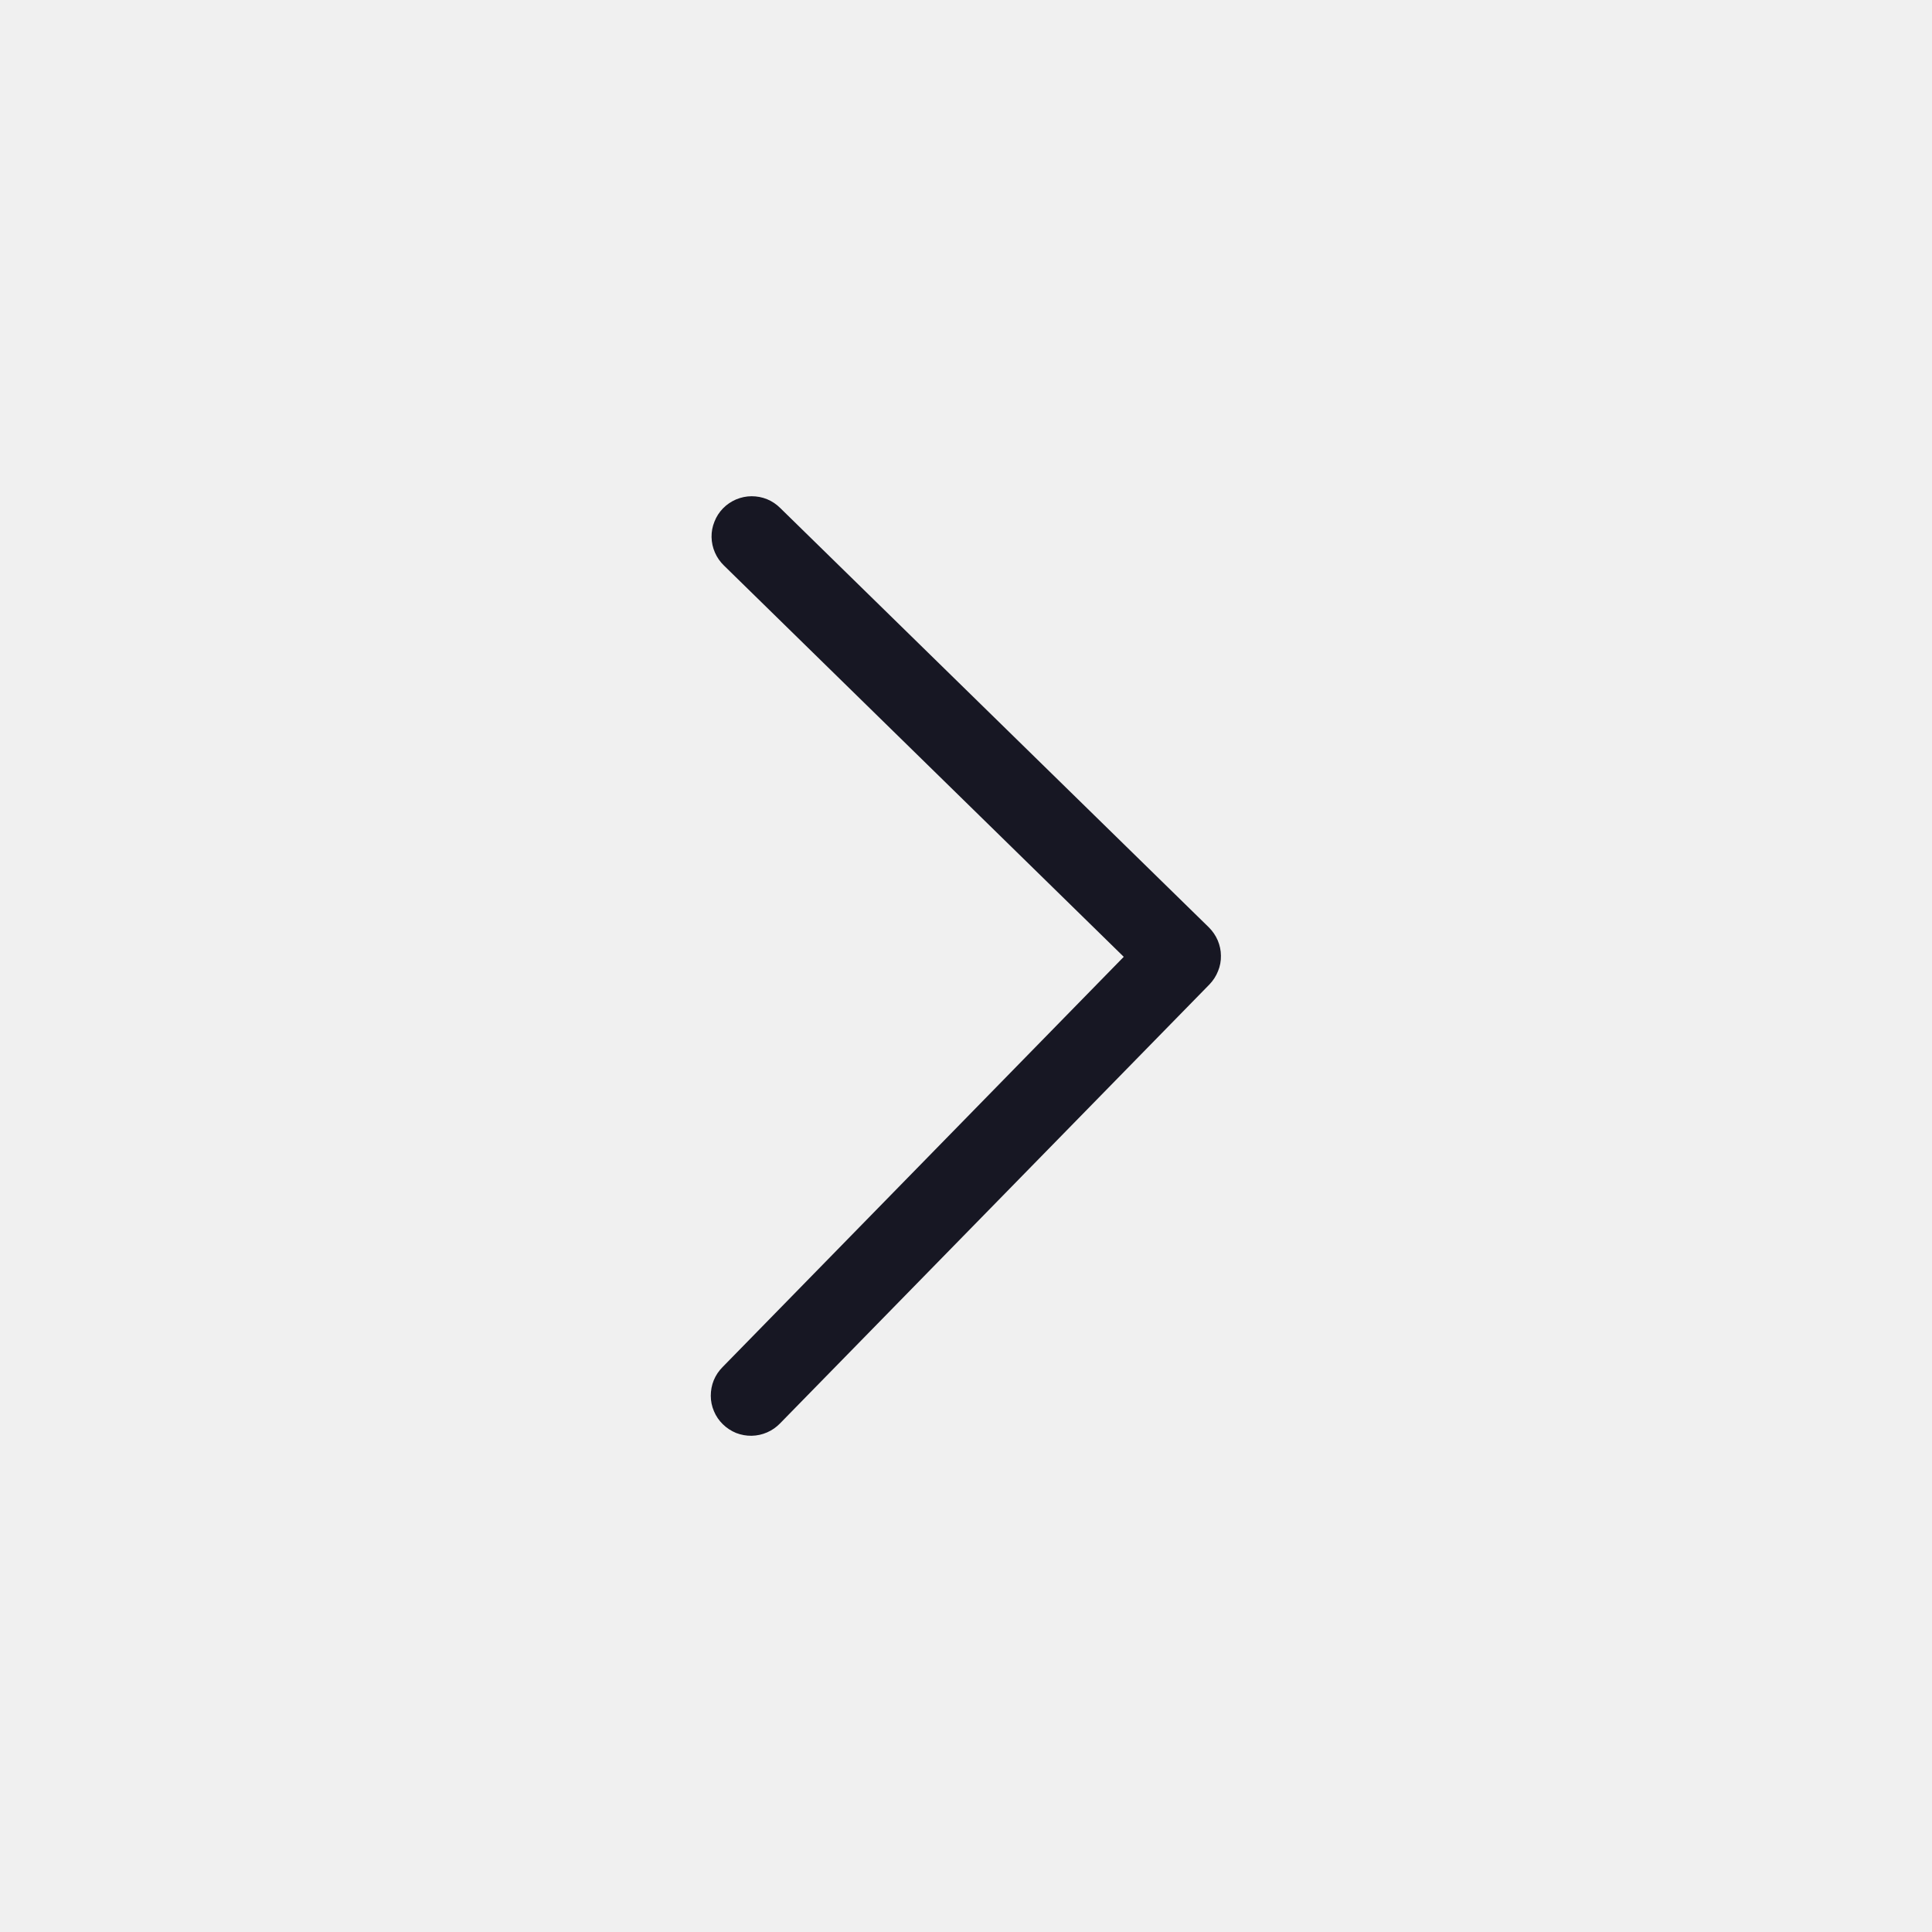
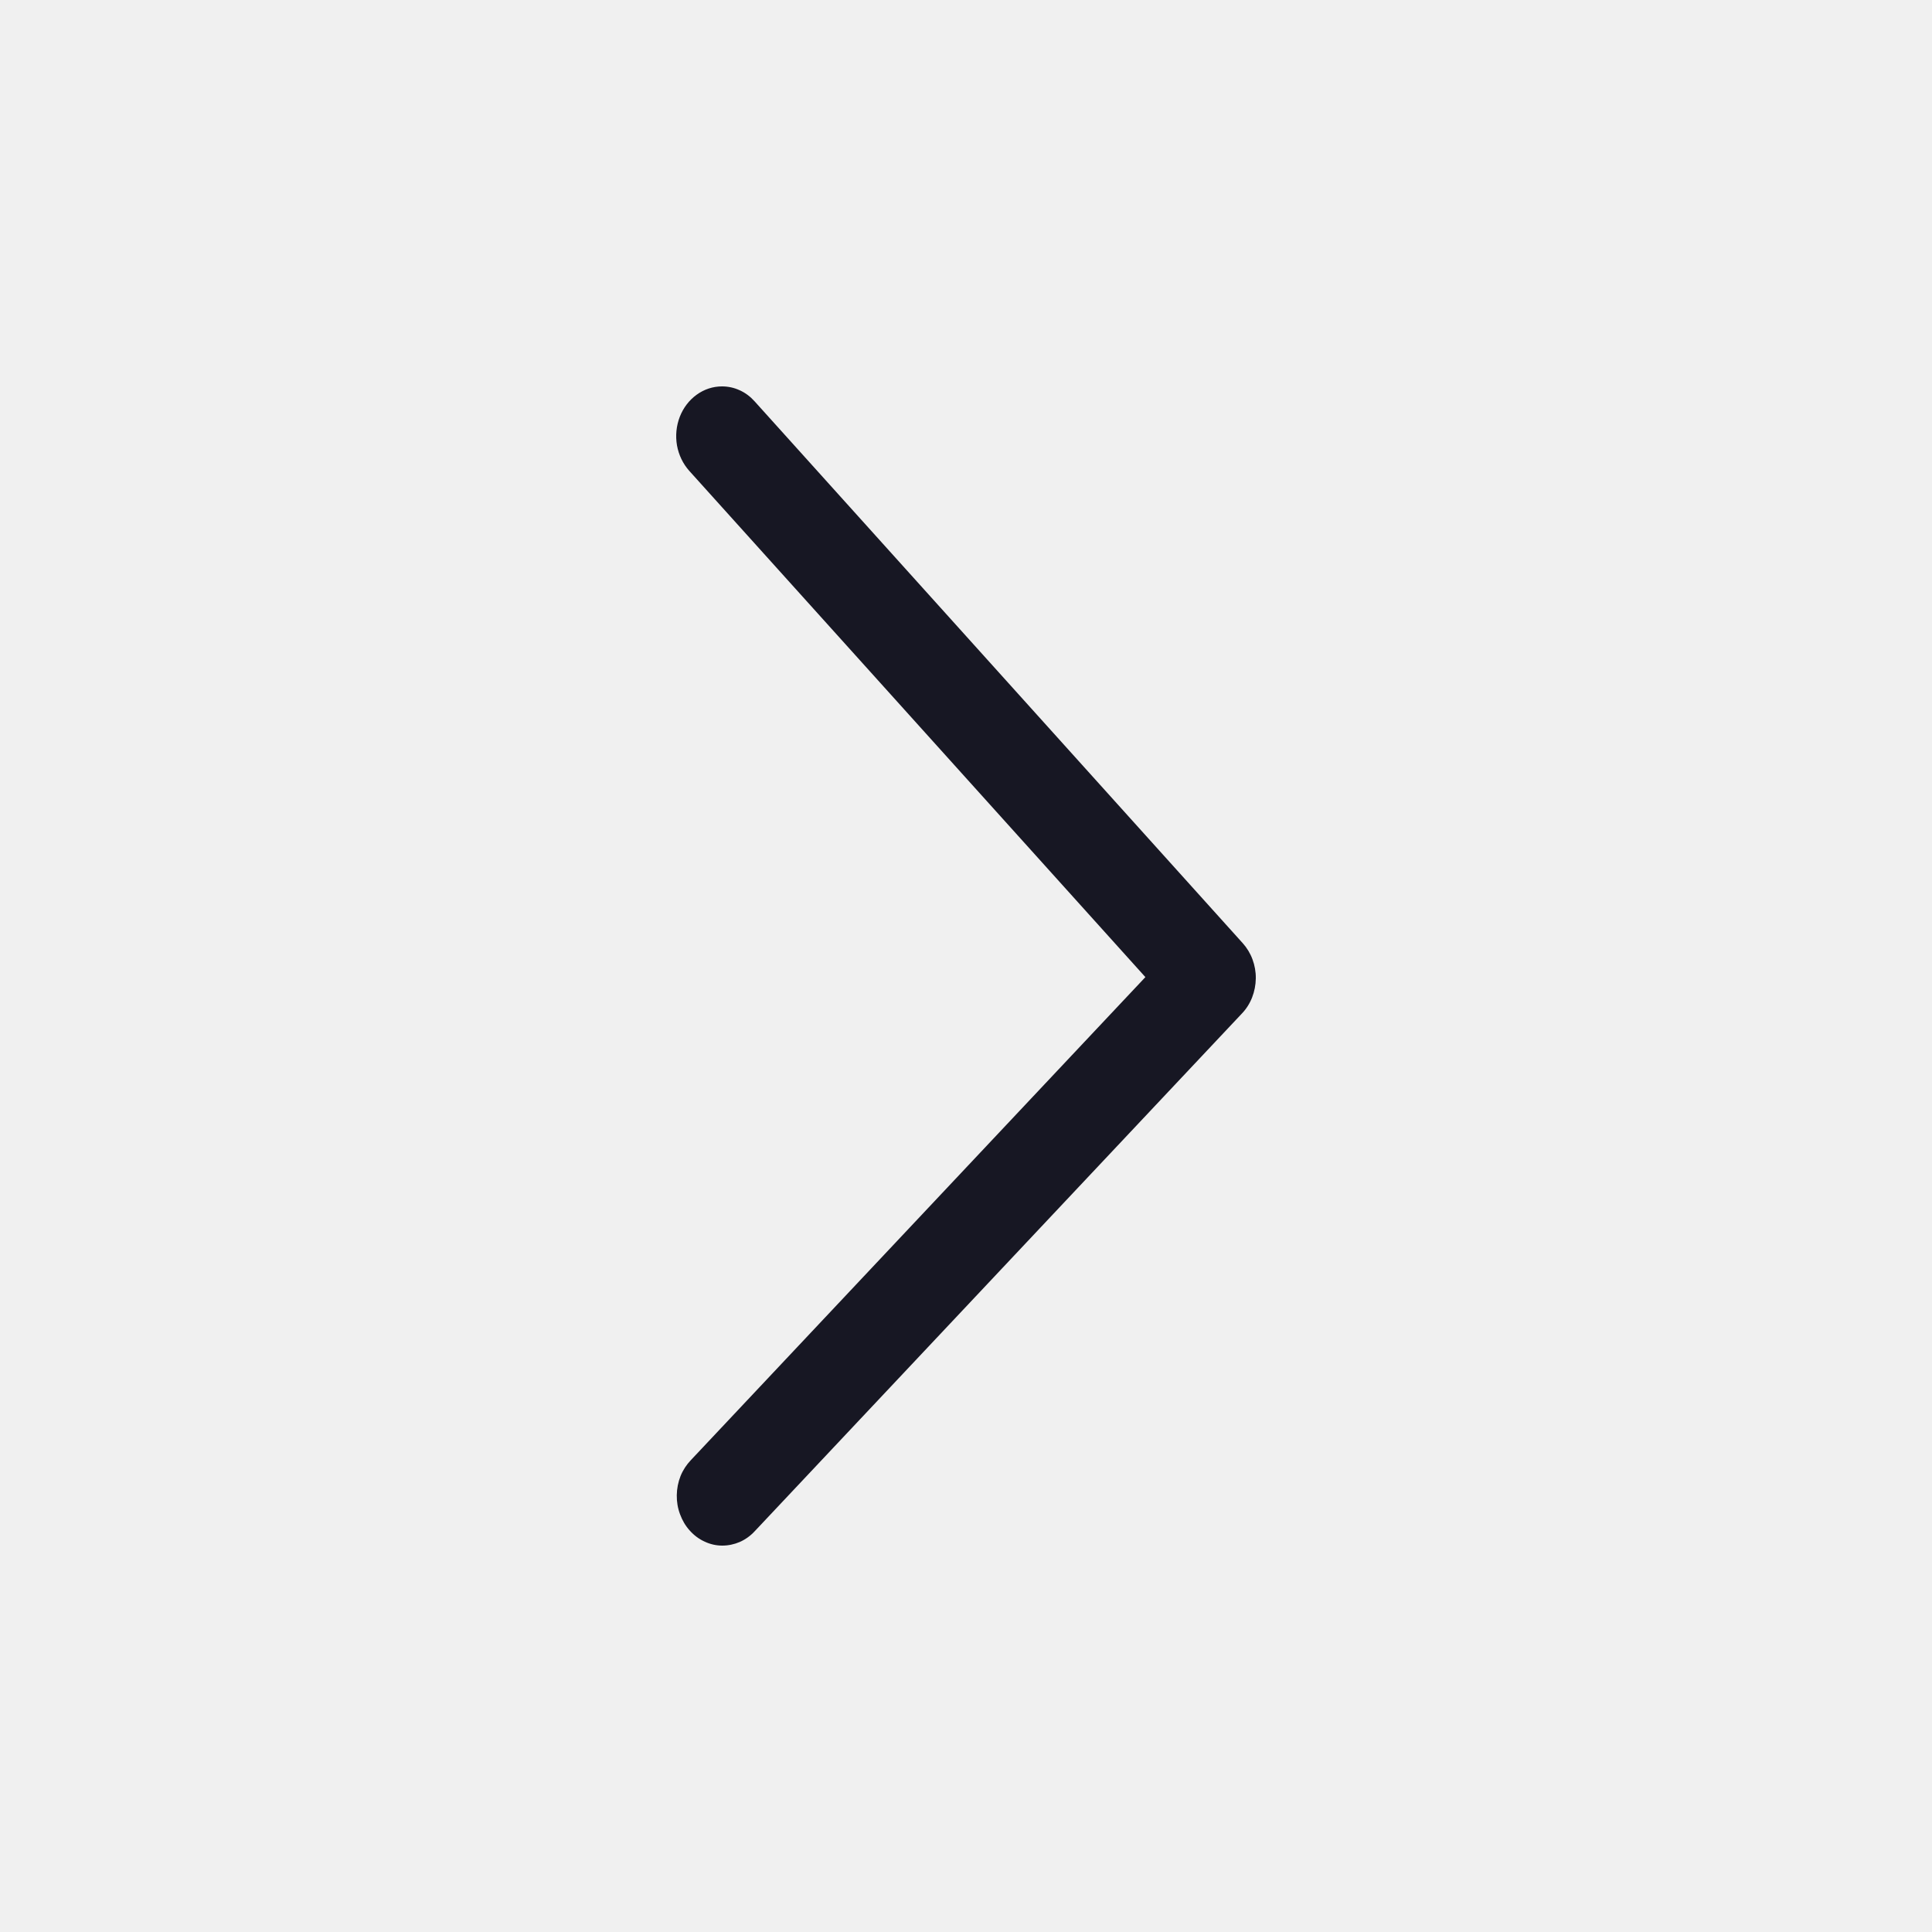
<svg xmlns="http://www.w3.org/2000/svg" width="20" height="20" viewBox="0 0 20 20" fill="none">
-   <g clip-path="url(#clip0_5313_35128)">
-     <path d="M12.514 9.6L8.077 5.259C8.038 5.22 7.992 5.189 7.941 5.168C7.89 5.147 7.835 5.137 7.78 5.137C7.725 5.137 7.671 5.149 7.62 5.17C7.569 5.192 7.523 5.223 7.485 5.262C7.446 5.302 7.416 5.348 7.396 5.4C7.375 5.451 7.365 5.505 7.366 5.56C7.367 5.615 7.379 5.67 7.401 5.72C7.423 5.771 7.455 5.816 7.494 5.854L11.633 9.905L7.48 14.152C7.441 14.191 7.41 14.237 7.389 14.288C7.368 14.339 7.358 14.394 7.358 14.449C7.358 14.504 7.369 14.558 7.391 14.609C7.412 14.66 7.444 14.706 7.483 14.744C7.523 14.783 7.569 14.813 7.62 14.834C7.672 14.854 7.726 14.864 7.781 14.863C7.836 14.862 7.891 14.85 7.941 14.828C7.992 14.806 8.037 14.774 8.075 14.735L12.521 10.19C12.559 10.15 12.589 10.104 12.609 10.053C12.63 10.003 12.64 9.948 12.639 9.894C12.639 9.839 12.627 9.785 12.606 9.735C12.584 9.684 12.553 9.639 12.514 9.6Z" fill="#171723" />
+   <g clip-path="url(#clip0_16433_236990)">
+     <path d="M7.135 4.874L11.857 10.115L7.152 15.115C7.107 15.162 7.07 15.218 7.045 15.28C7.02 15.343 7.007 15.41 7.006 15.478C7.005 15.546 7.016 15.613 7.04 15.676C7.063 15.739 7.097 15.797 7.141 15.845C7.185 15.894 7.237 15.933 7.295 15.959C7.352 15.986 7.414 16 7.477 16C7.539 16 7.601 15.987 7.659 15.962C7.717 15.936 7.77 15.898 7.814 15.85L12.857 10.491C12.902 10.444 12.938 10.387 12.962 10.325C12.986 10.263 12.999 10.197 13 10.129C13.001 10.061 12.989 9.994 12.966 9.932C12.943 9.869 12.908 9.812 12.865 9.764L7.812 4.155C7.768 4.106 7.716 4.066 7.657 4.04C7.599 4.013 7.537 4 7.474 4C7.38 4 7.289 4.03 7.212 4.086C7.134 4.142 7.073 4.222 7.037 4.315C7.001 4.408 6.991 4.511 7.008 4.61C7.026 4.71 7.07 4.801 7.135 4.874Z" fill="#171723" />
  </g>
  <defs>
-     <clipPath id="clip0_5313_35128">
+     <clipPath id="clip0_16433_236990">
      <rect width="20" height="20" fill="white" />
    </clipPath>
  </defs>
</svg>
